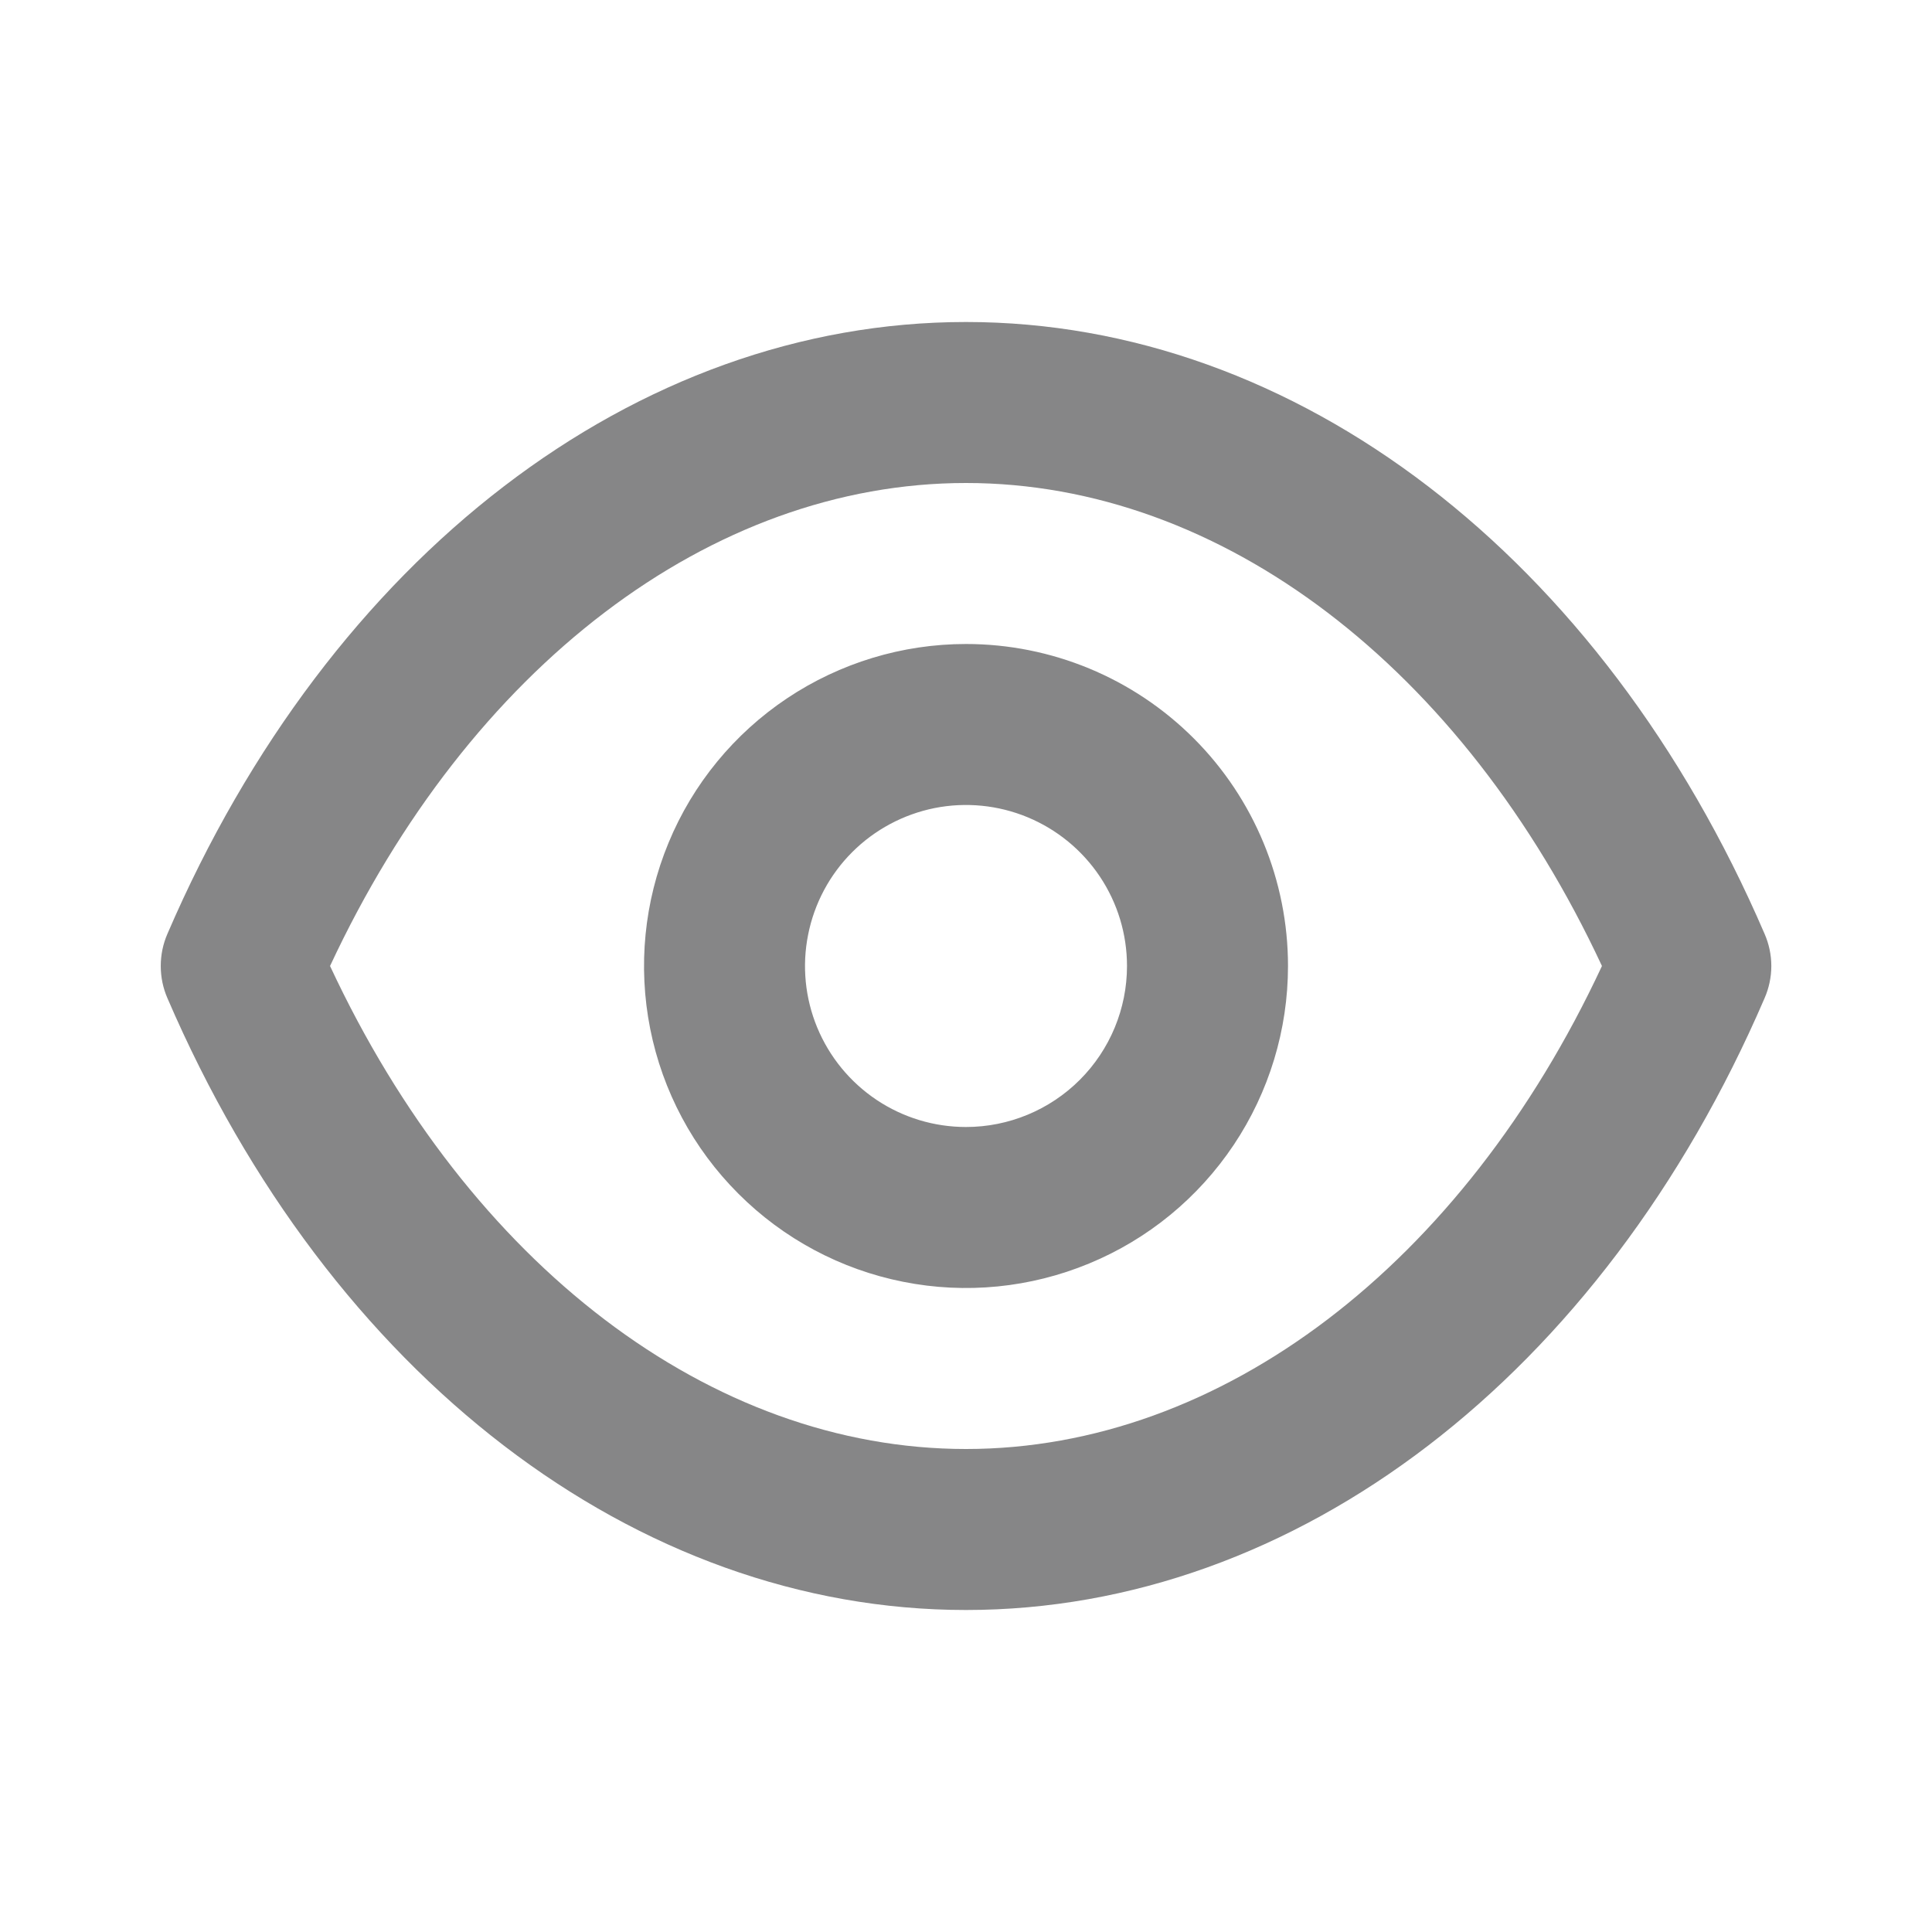
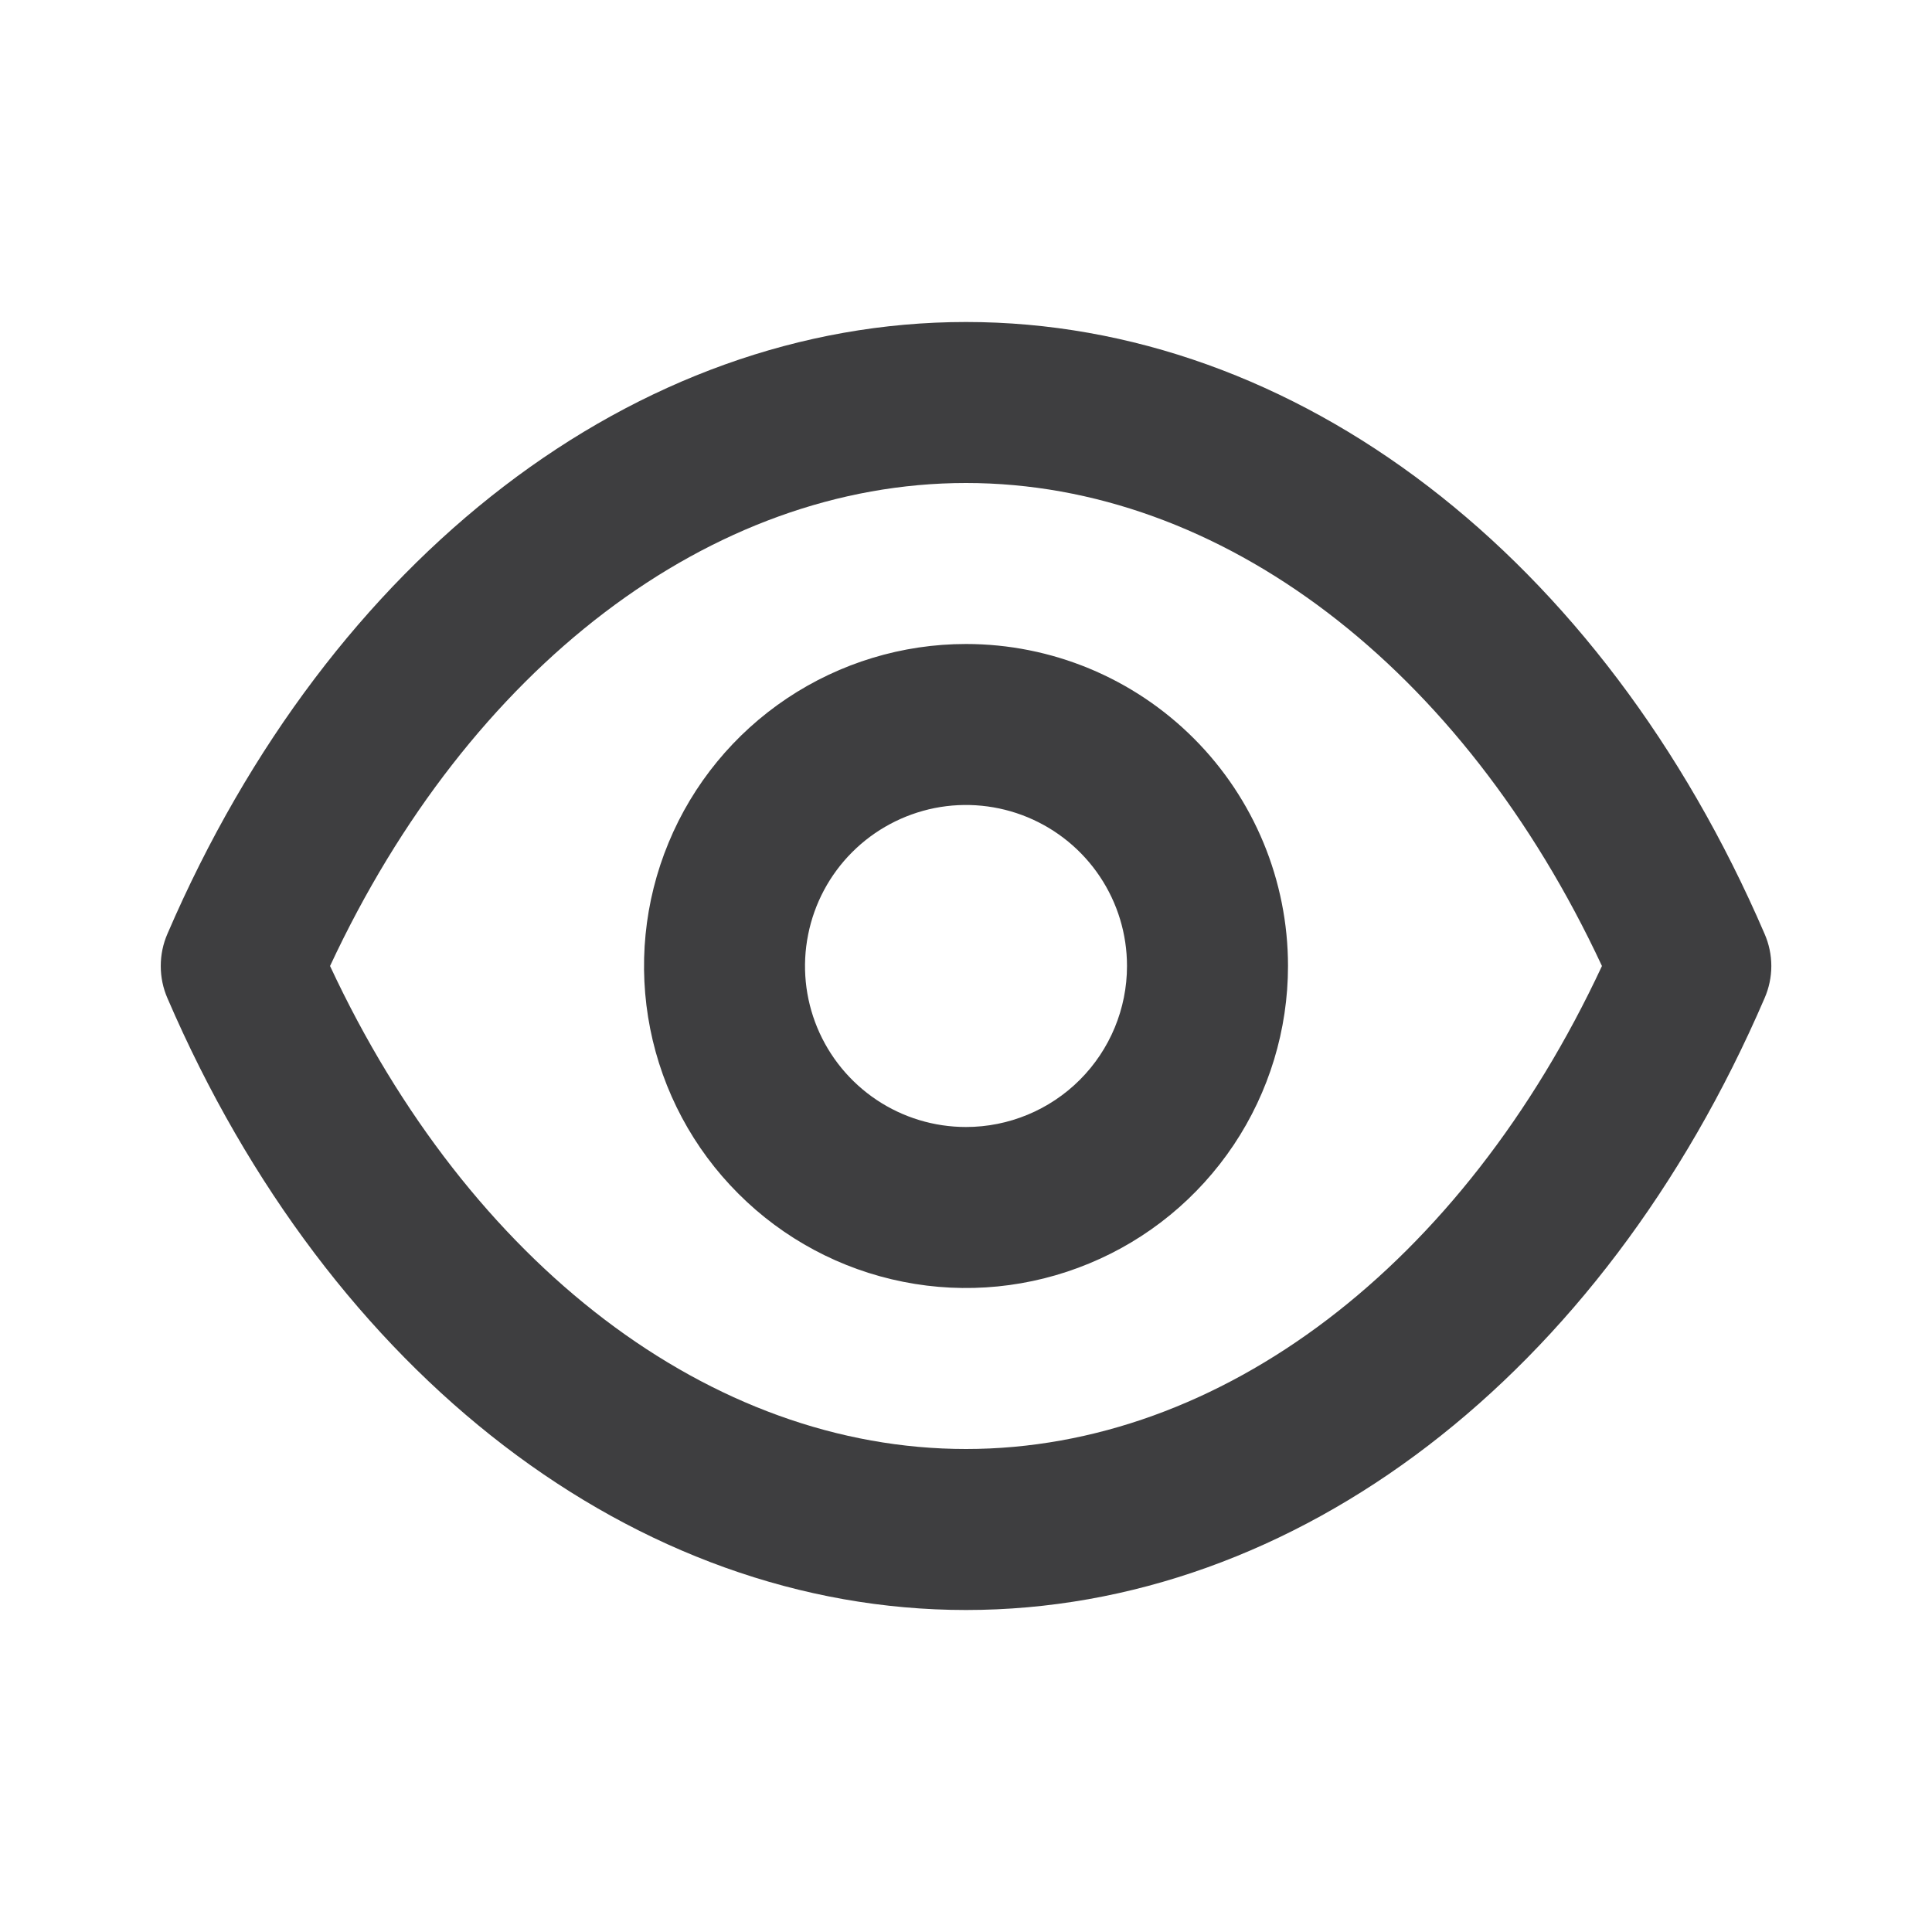
<svg xmlns="http://www.w3.org/2000/svg" width="24" height="24" viewBox="0 0 24 24" fill="none">
-   <path d="M21.92 11.6C19.9 6.91 16.1 4 12 4C7.9 4 4.1 6.91 2.08 11.6C2.025 11.726 1.997 11.862 1.997 12C1.997 12.138 2.025 12.274 2.08 12.4C4.1 17.09 7.9 20 12 20C16.1 20 19.9 17.09 21.92 12.4C21.975 12.274 22.004 12.138 22.004 12C22.004 11.862 21.975 11.726 21.92 11.6ZM12 18C8.83 18 5.83 15.71 4.1 12C5.83 8.29 8.83 6 12 6C15.17 6 18.17 8.29 19.9 12C18.17 15.71 15.17 18 12 18ZM12 8C11.209 8 10.436 8.235 9.778 8.674C9.12 9.114 8.607 9.738 8.305 10.469C8.002 11.2 7.923 12.004 8.077 12.78C8.231 13.556 8.612 14.269 9.172 14.828C9.731 15.388 10.444 15.769 11.22 15.923C11.996 16.078 12.8 15.998 13.531 15.695C14.262 15.393 14.886 14.88 15.326 14.222C15.765 13.565 16 12.791 16 12C16 10.939 15.579 9.922 14.829 9.172C14.078 8.421 13.061 8 12 8ZM12 14C11.604 14 11.218 13.883 10.889 13.663C10.56 13.443 10.304 13.131 10.152 12.765C10.001 12.4 9.961 11.998 10.039 11.61C10.116 11.222 10.306 10.866 10.586 10.586C10.866 10.306 11.222 10.116 11.61 10.038C11.998 9.961 12.4 10.001 12.765 10.152C13.131 10.304 13.443 10.56 13.663 10.889C13.883 11.218 14 11.604 14 12C14 12.53 13.789 13.039 13.414 13.414C13.039 13.789 12.53 14 12 14Z" fill="#868687" />
+   <path d="M21.92 11.6C19.9 6.91 16.1 4 12 4C7.9 4 4.1 6.91 2.08 11.6C2.025 11.726 1.997 11.862 1.997 12C1.997 12.138 2.025 12.274 2.08 12.4C4.1 17.09 7.9 20 12 20C16.1 20 19.9 17.09 21.92 12.4C21.975 12.274 22.004 12.138 22.004 12C22.004 11.862 21.975 11.726 21.92 11.6ZM12 18C8.83 18 5.83 15.71 4.1 12C5.83 8.29 8.83 6 12 6C15.17 6 18.17 8.29 19.9 12C18.17 15.71 15.17 18 12 18ZM12 8C11.209 8 10.436 8.235 9.778 8.674C9.12 9.114 8.607 9.738 8.305 10.469C8.002 11.2 7.923 12.004 8.077 12.78C8.231 13.556 8.612 14.269 9.172 14.828C9.731 15.388 10.444 15.769 11.22 15.923C11.996 16.078 12.8 15.998 13.531 15.695C14.262 15.393 14.886 14.88 15.326 14.222C15.765 13.565 16 12.791 16 12C16 10.939 15.579 9.922 14.829 9.172C14.078 8.421 13.061 8 12 8ZM12 14C11.604 14 11.218 13.883 10.889 13.663C10.56 13.443 10.304 13.131 10.152 12.765C10.001 12.4 9.961 11.998 10.039 11.61C10.116 11.222 10.306 10.866 10.586 10.586C10.866 10.306 11.222 10.116 11.61 10.038C11.998 9.961 12.4 10.001 12.765 10.152C13.131 10.304 13.443 10.56 13.663 10.889C13.883 11.218 14 11.604 14 12C14 12.53 13.789 13.039 13.414 13.414C13.039 13.789 12.53 14 12 14Z" fill="#3E3E40" />
</svg>
